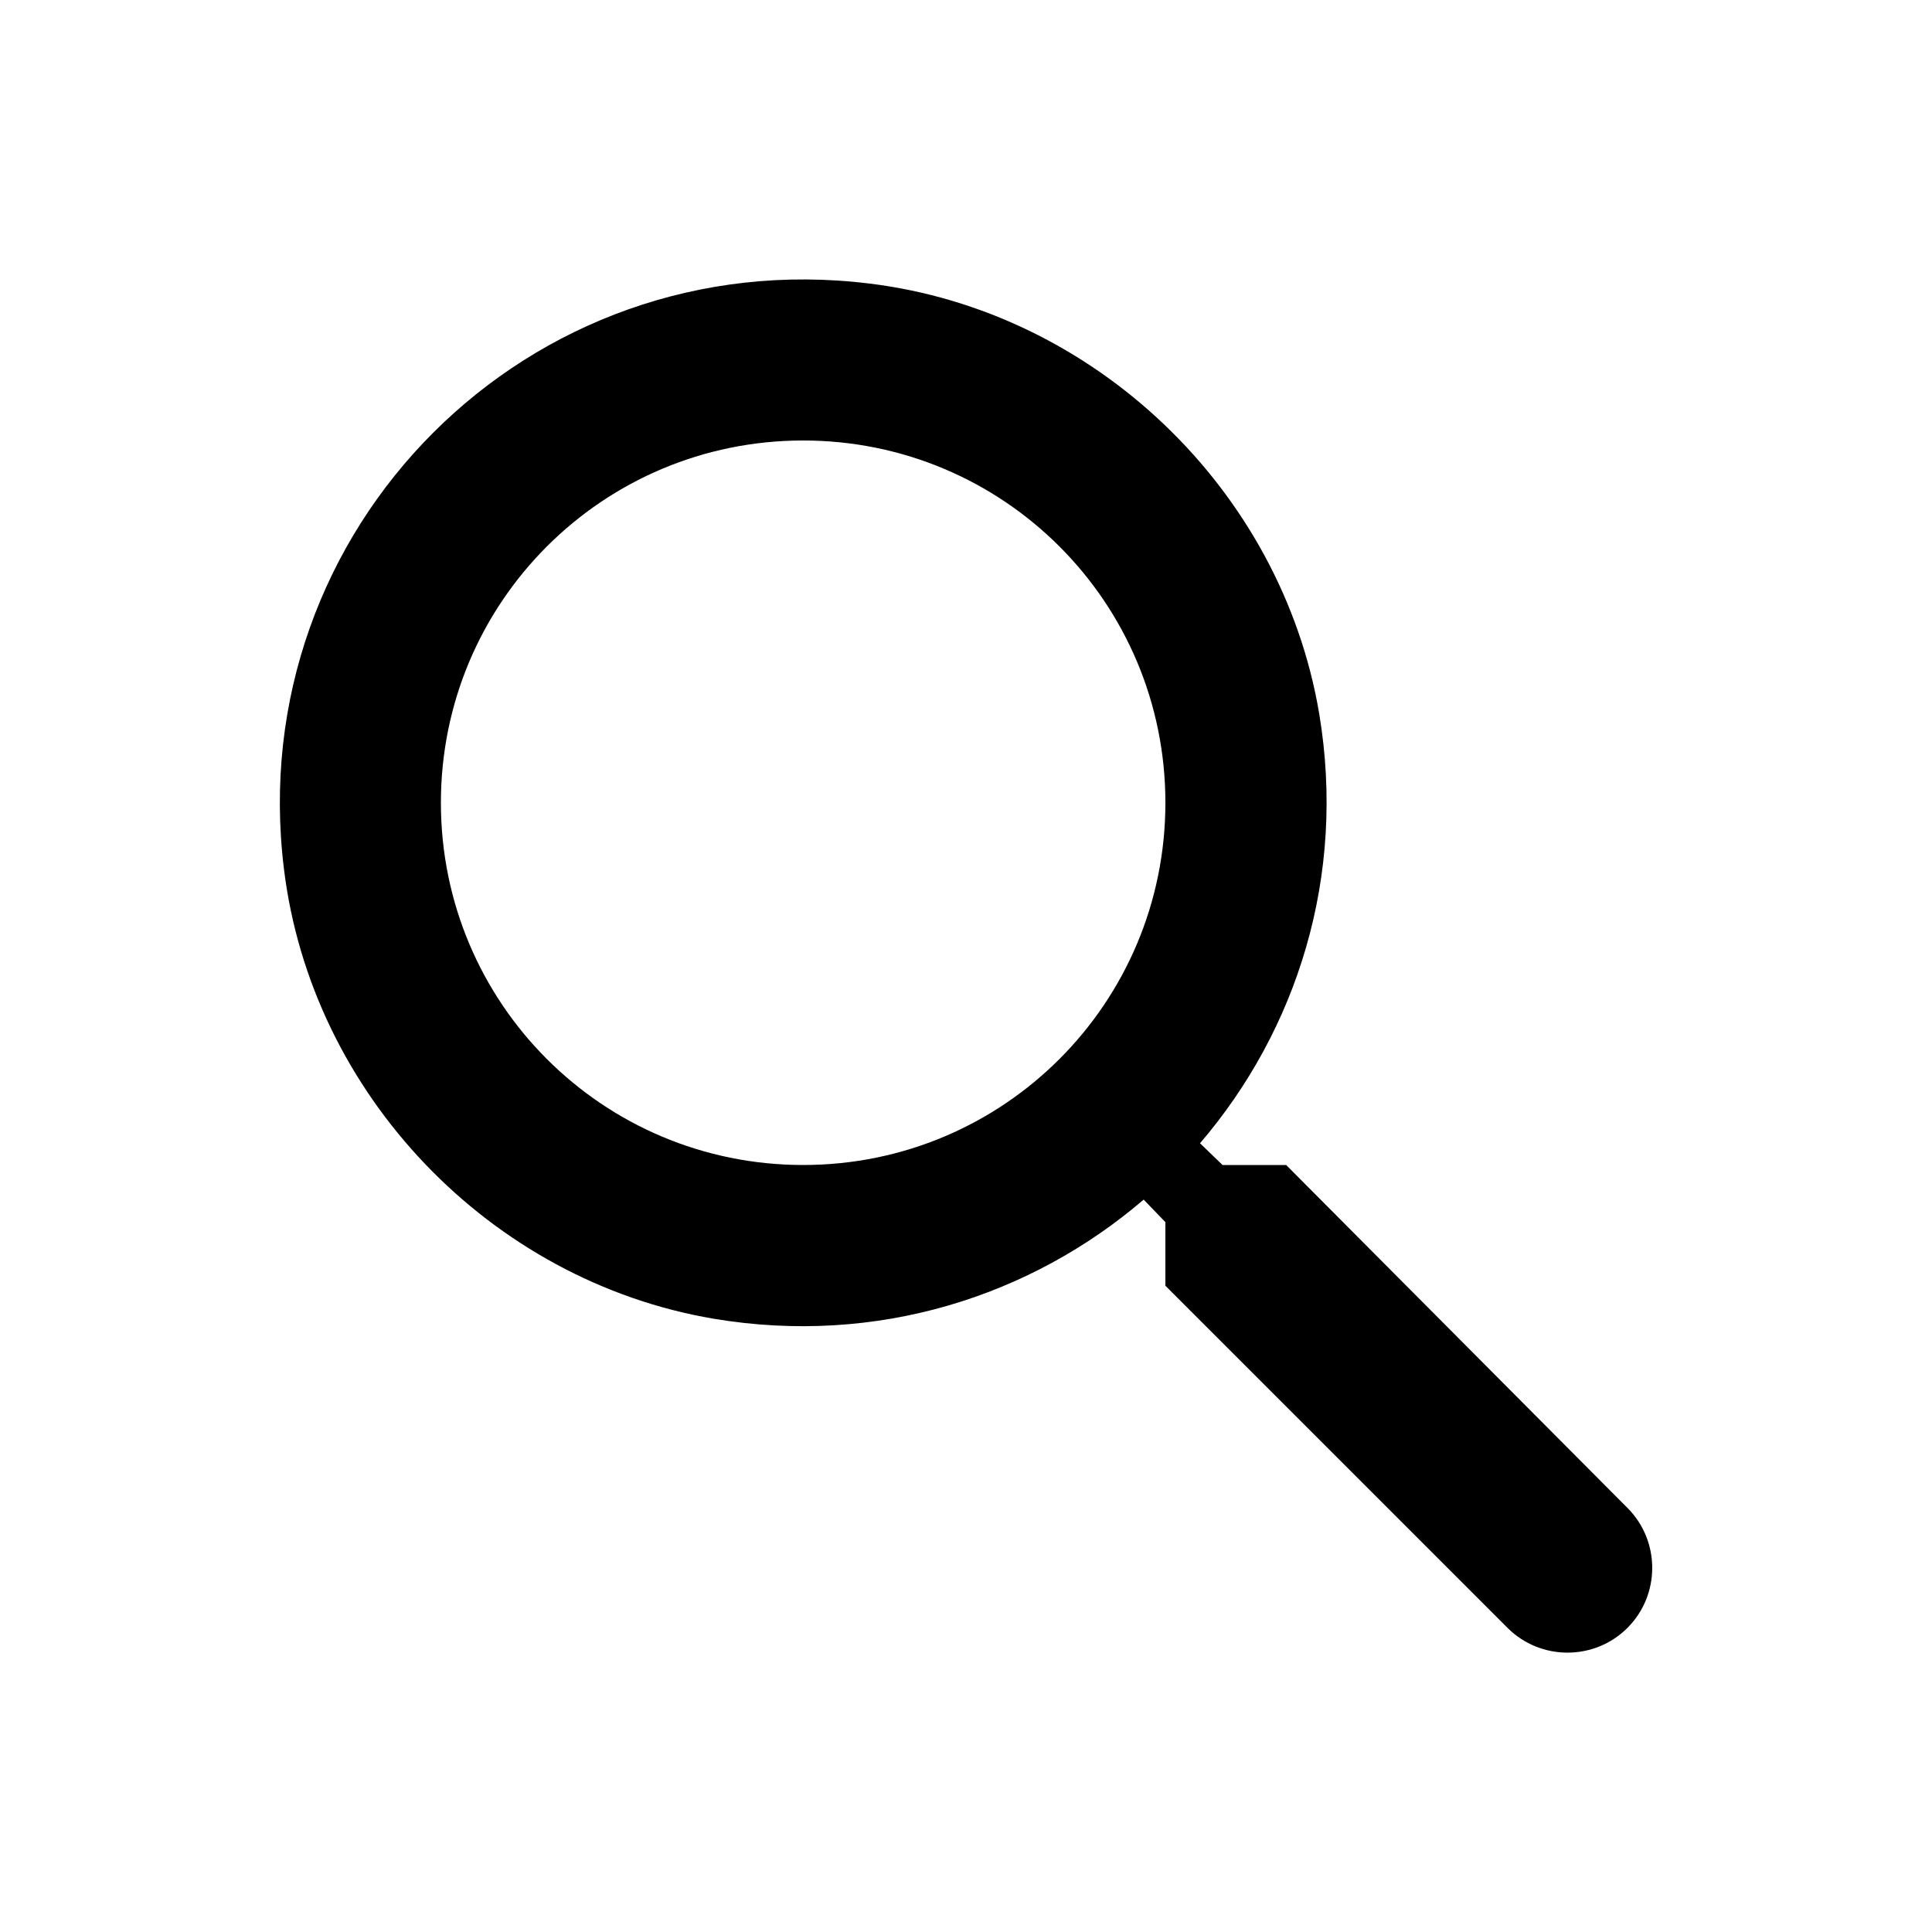
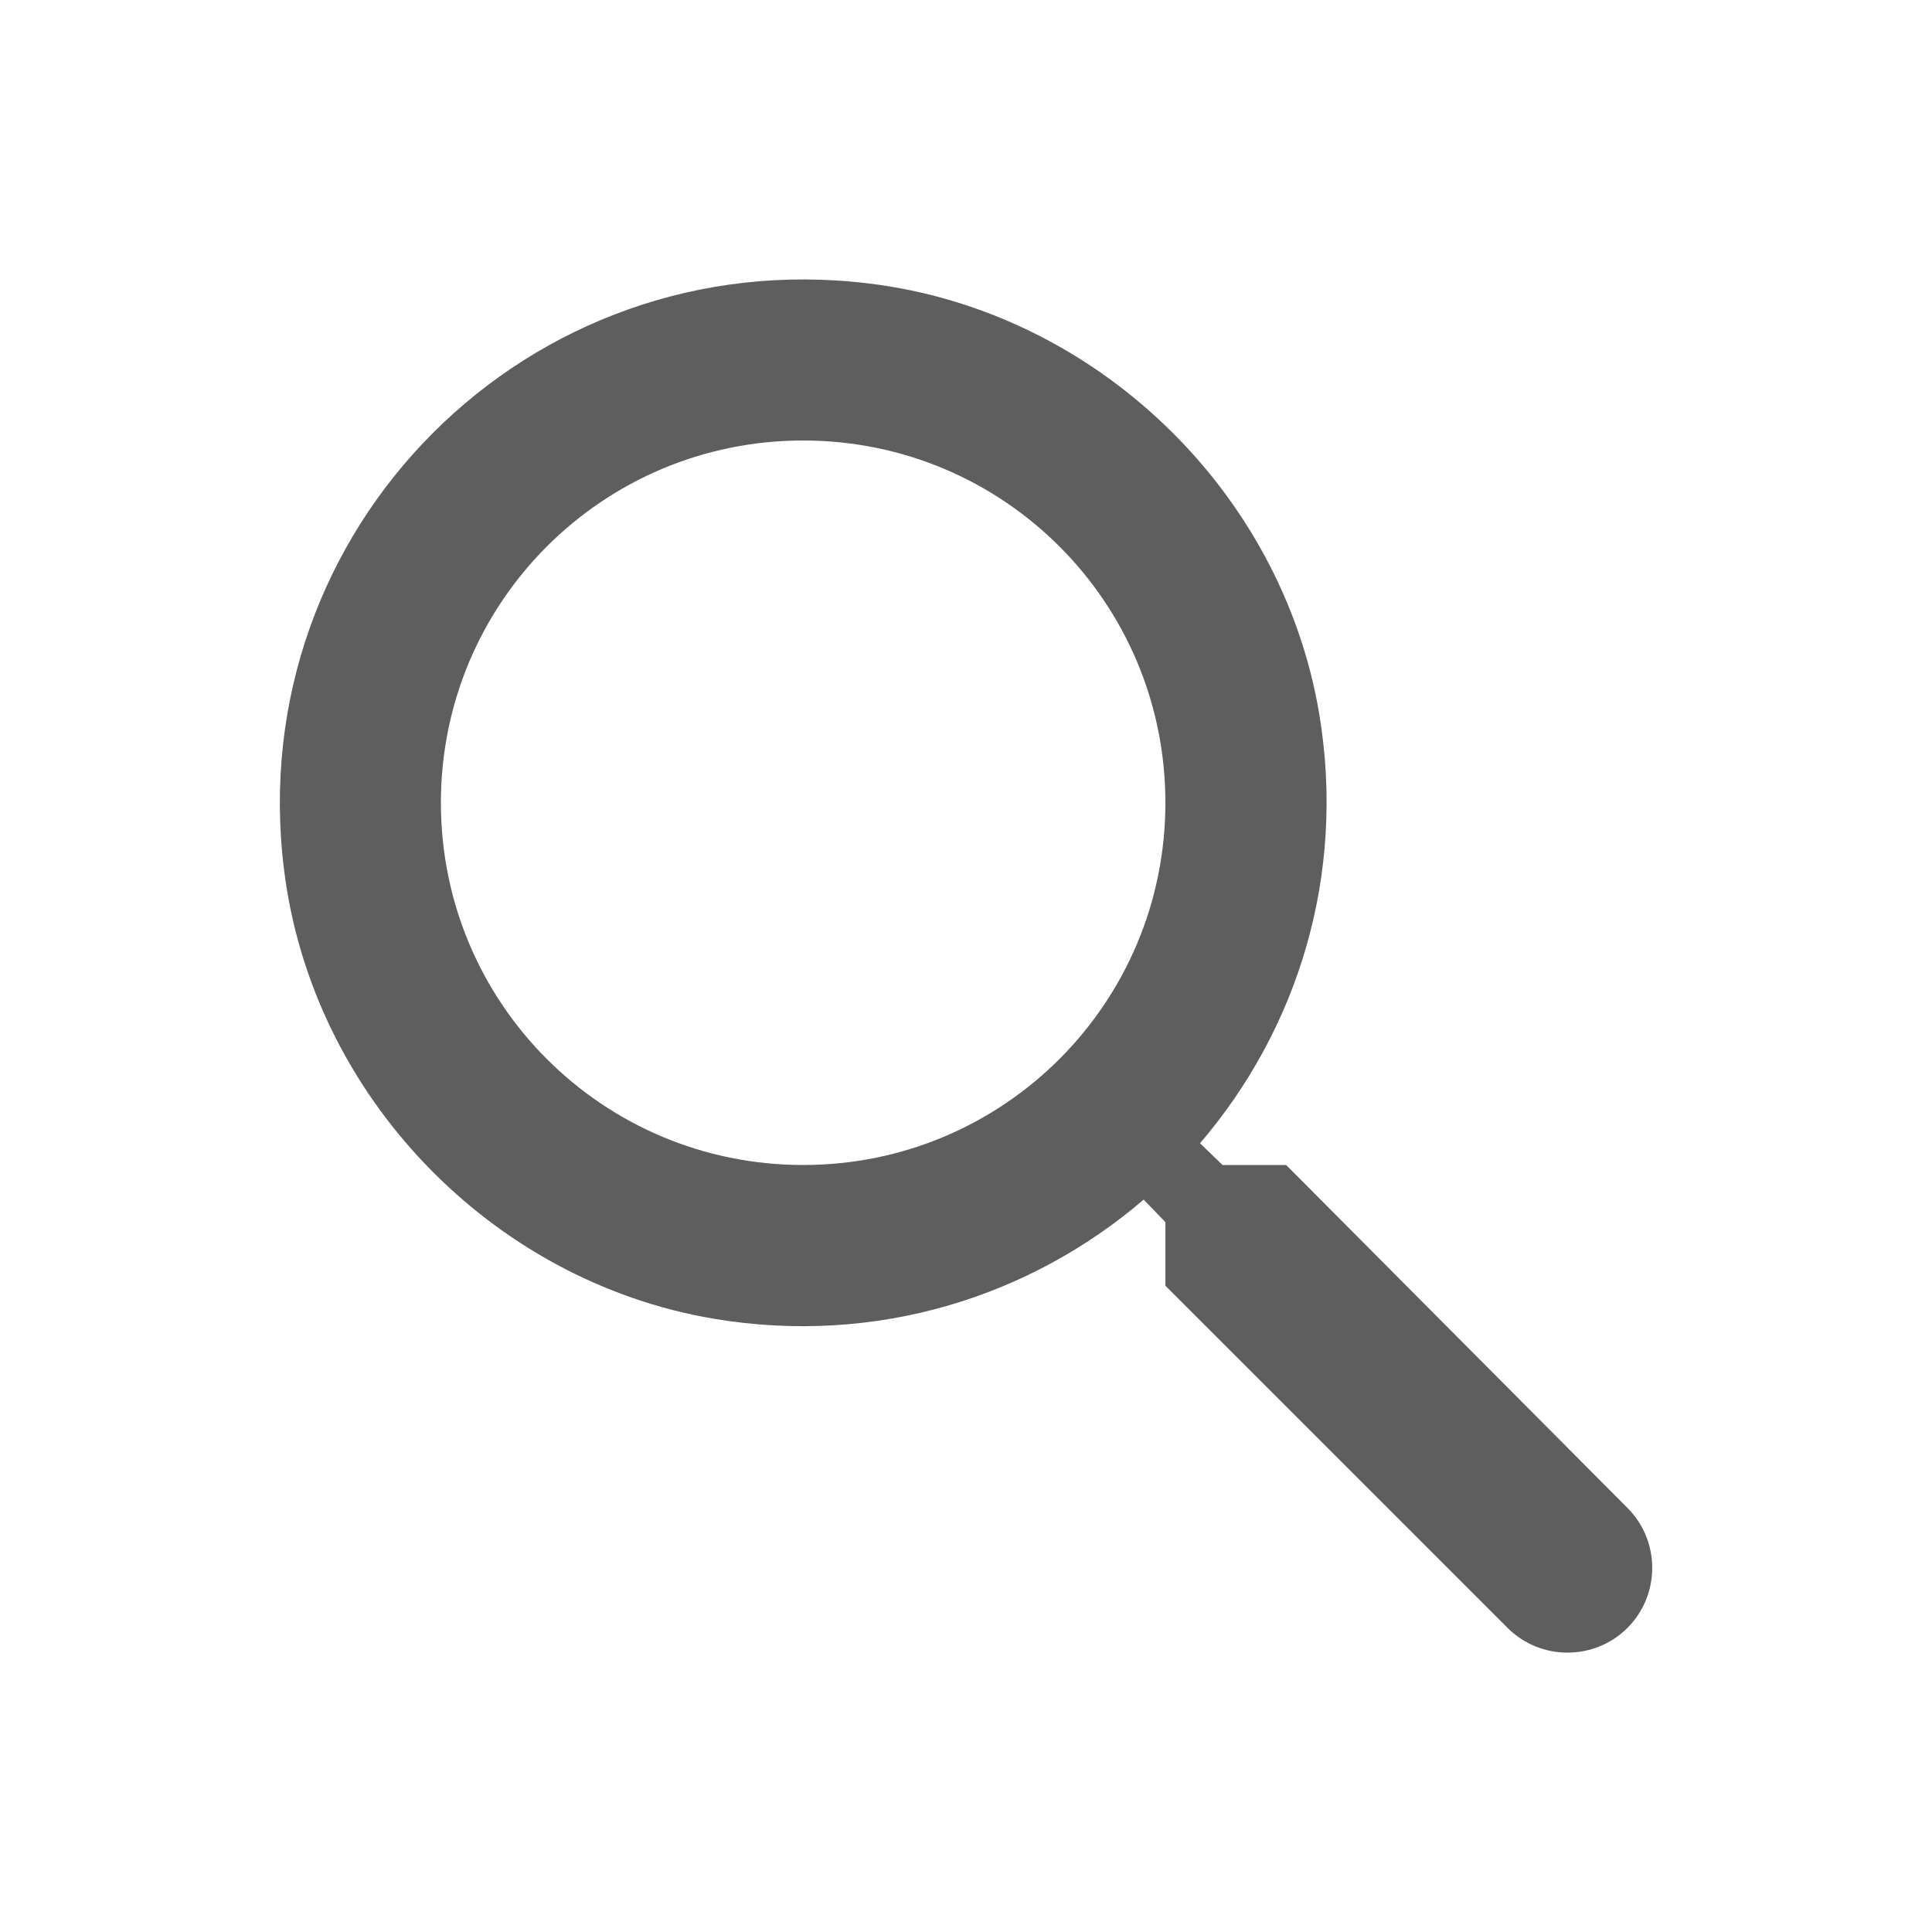
<svg xmlns="http://www.w3.org/2000/svg" width="24" height="24" viewBox="0 0 24 24" fill="none">
-   <path d="M15.977 14.472H15.187L14.907 14.202C16.107 12.802 16.727 10.892 16.387 8.862C15.917 6.082 13.597 3.862 10.797 3.522C6.567 3.002 3.007 6.562 3.527 10.792C3.867 13.592 6.087 15.912 8.867 16.382C10.897 16.722 12.807 16.102 14.207 14.902L14.477 15.182V15.972L18.727 20.222C19.137 20.632 19.807 20.632 20.217 20.222C20.627 19.812 20.627 19.142 20.217 18.732L15.977 14.472ZM9.977 14.472C7.487 14.472 5.477 12.462 5.477 9.972C5.477 7.482 7.487 5.472 9.977 5.472C12.467 5.472 14.477 7.482 14.477 9.972C14.477 12.462 12.467 14.472 9.977 14.472Z" fill="black" />
+   <path d="M15.977 14.472H15.187L14.907 14.202C16.107 12.802 16.727 10.892 16.387 8.862C15.917 6.082 13.597 3.862 10.797 3.522C6.567 3.002 3.007 6.562 3.527 10.792C3.867 13.592 6.087 15.912 8.867 16.382C10.897 16.722 12.807 16.102 14.207 14.902L14.477 15.182V15.972L18.727 20.222C19.137 20.632 19.807 20.632 20.217 20.222C20.627 19.812 20.627 19.142 20.217 18.732L15.977 14.472ZM9.977 14.472C7.487 14.472 5.477 12.462 5.477 9.972C5.477 7.482 7.487 5.472 9.977 5.472C12.467 5.472 14.477 7.482 14.477 9.972C14.477 12.462 12.467 14.472 9.977 14.472Z" fill="#5E5E5E" />
</svg>
